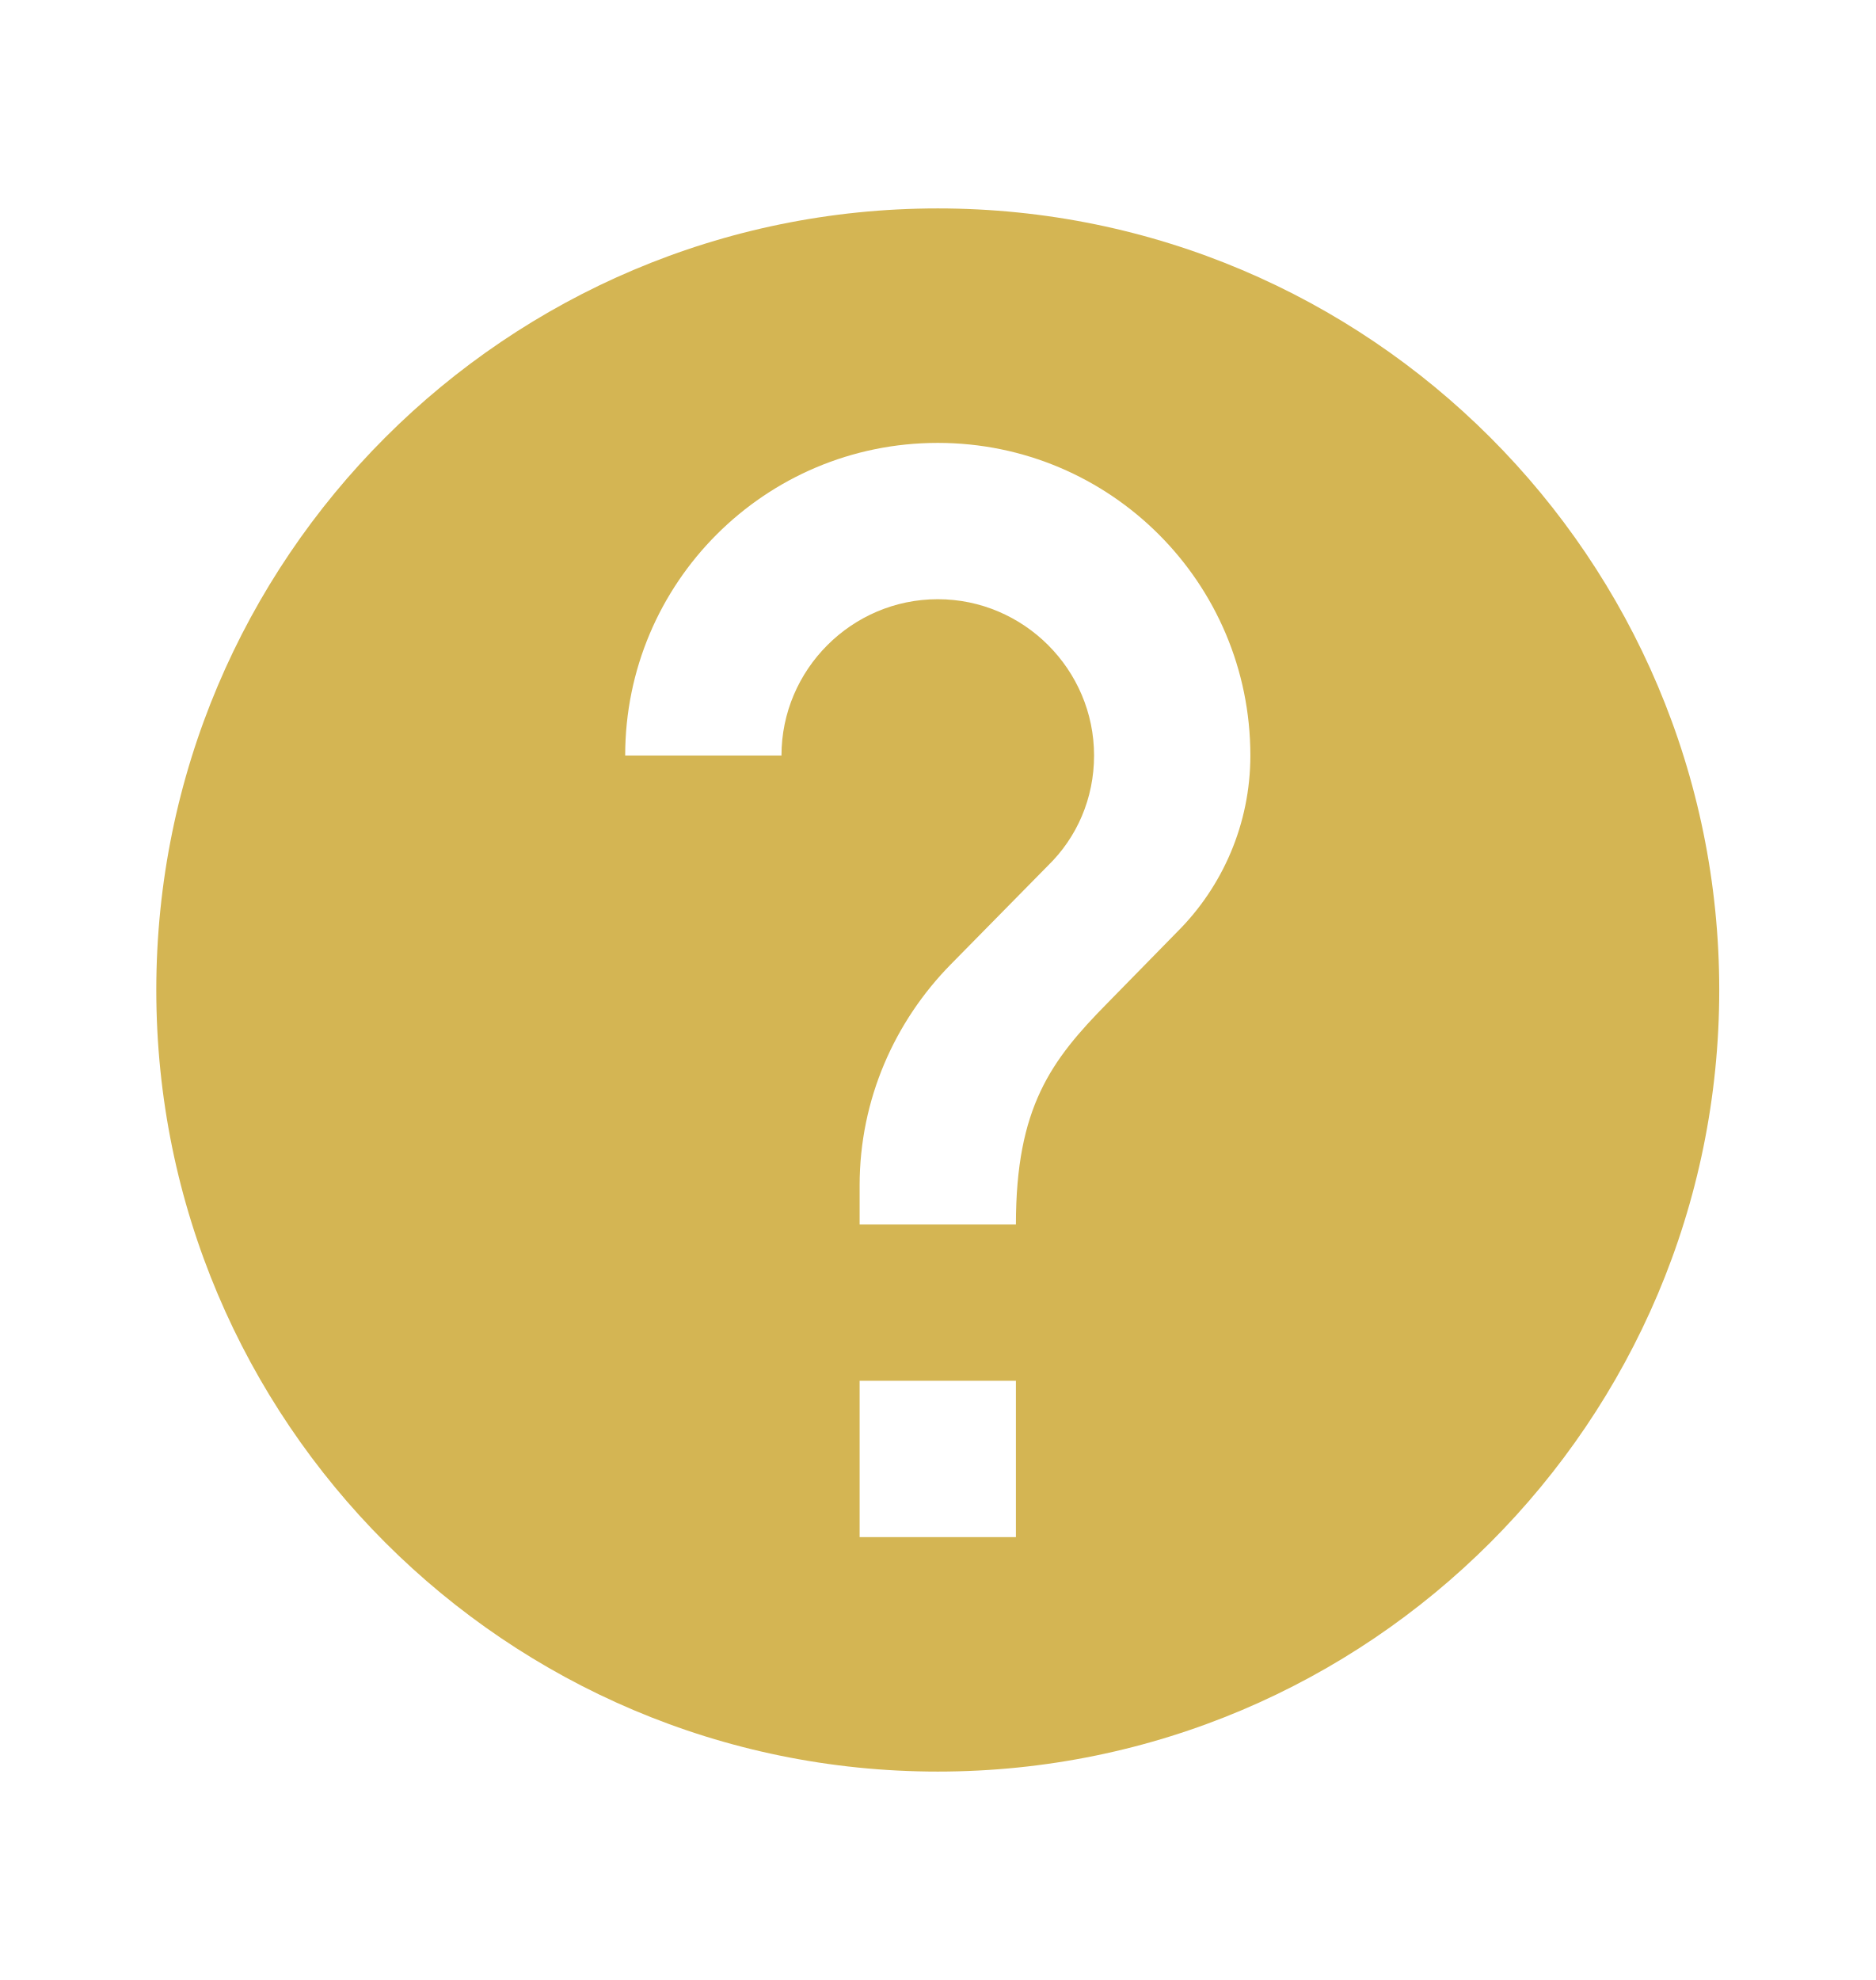
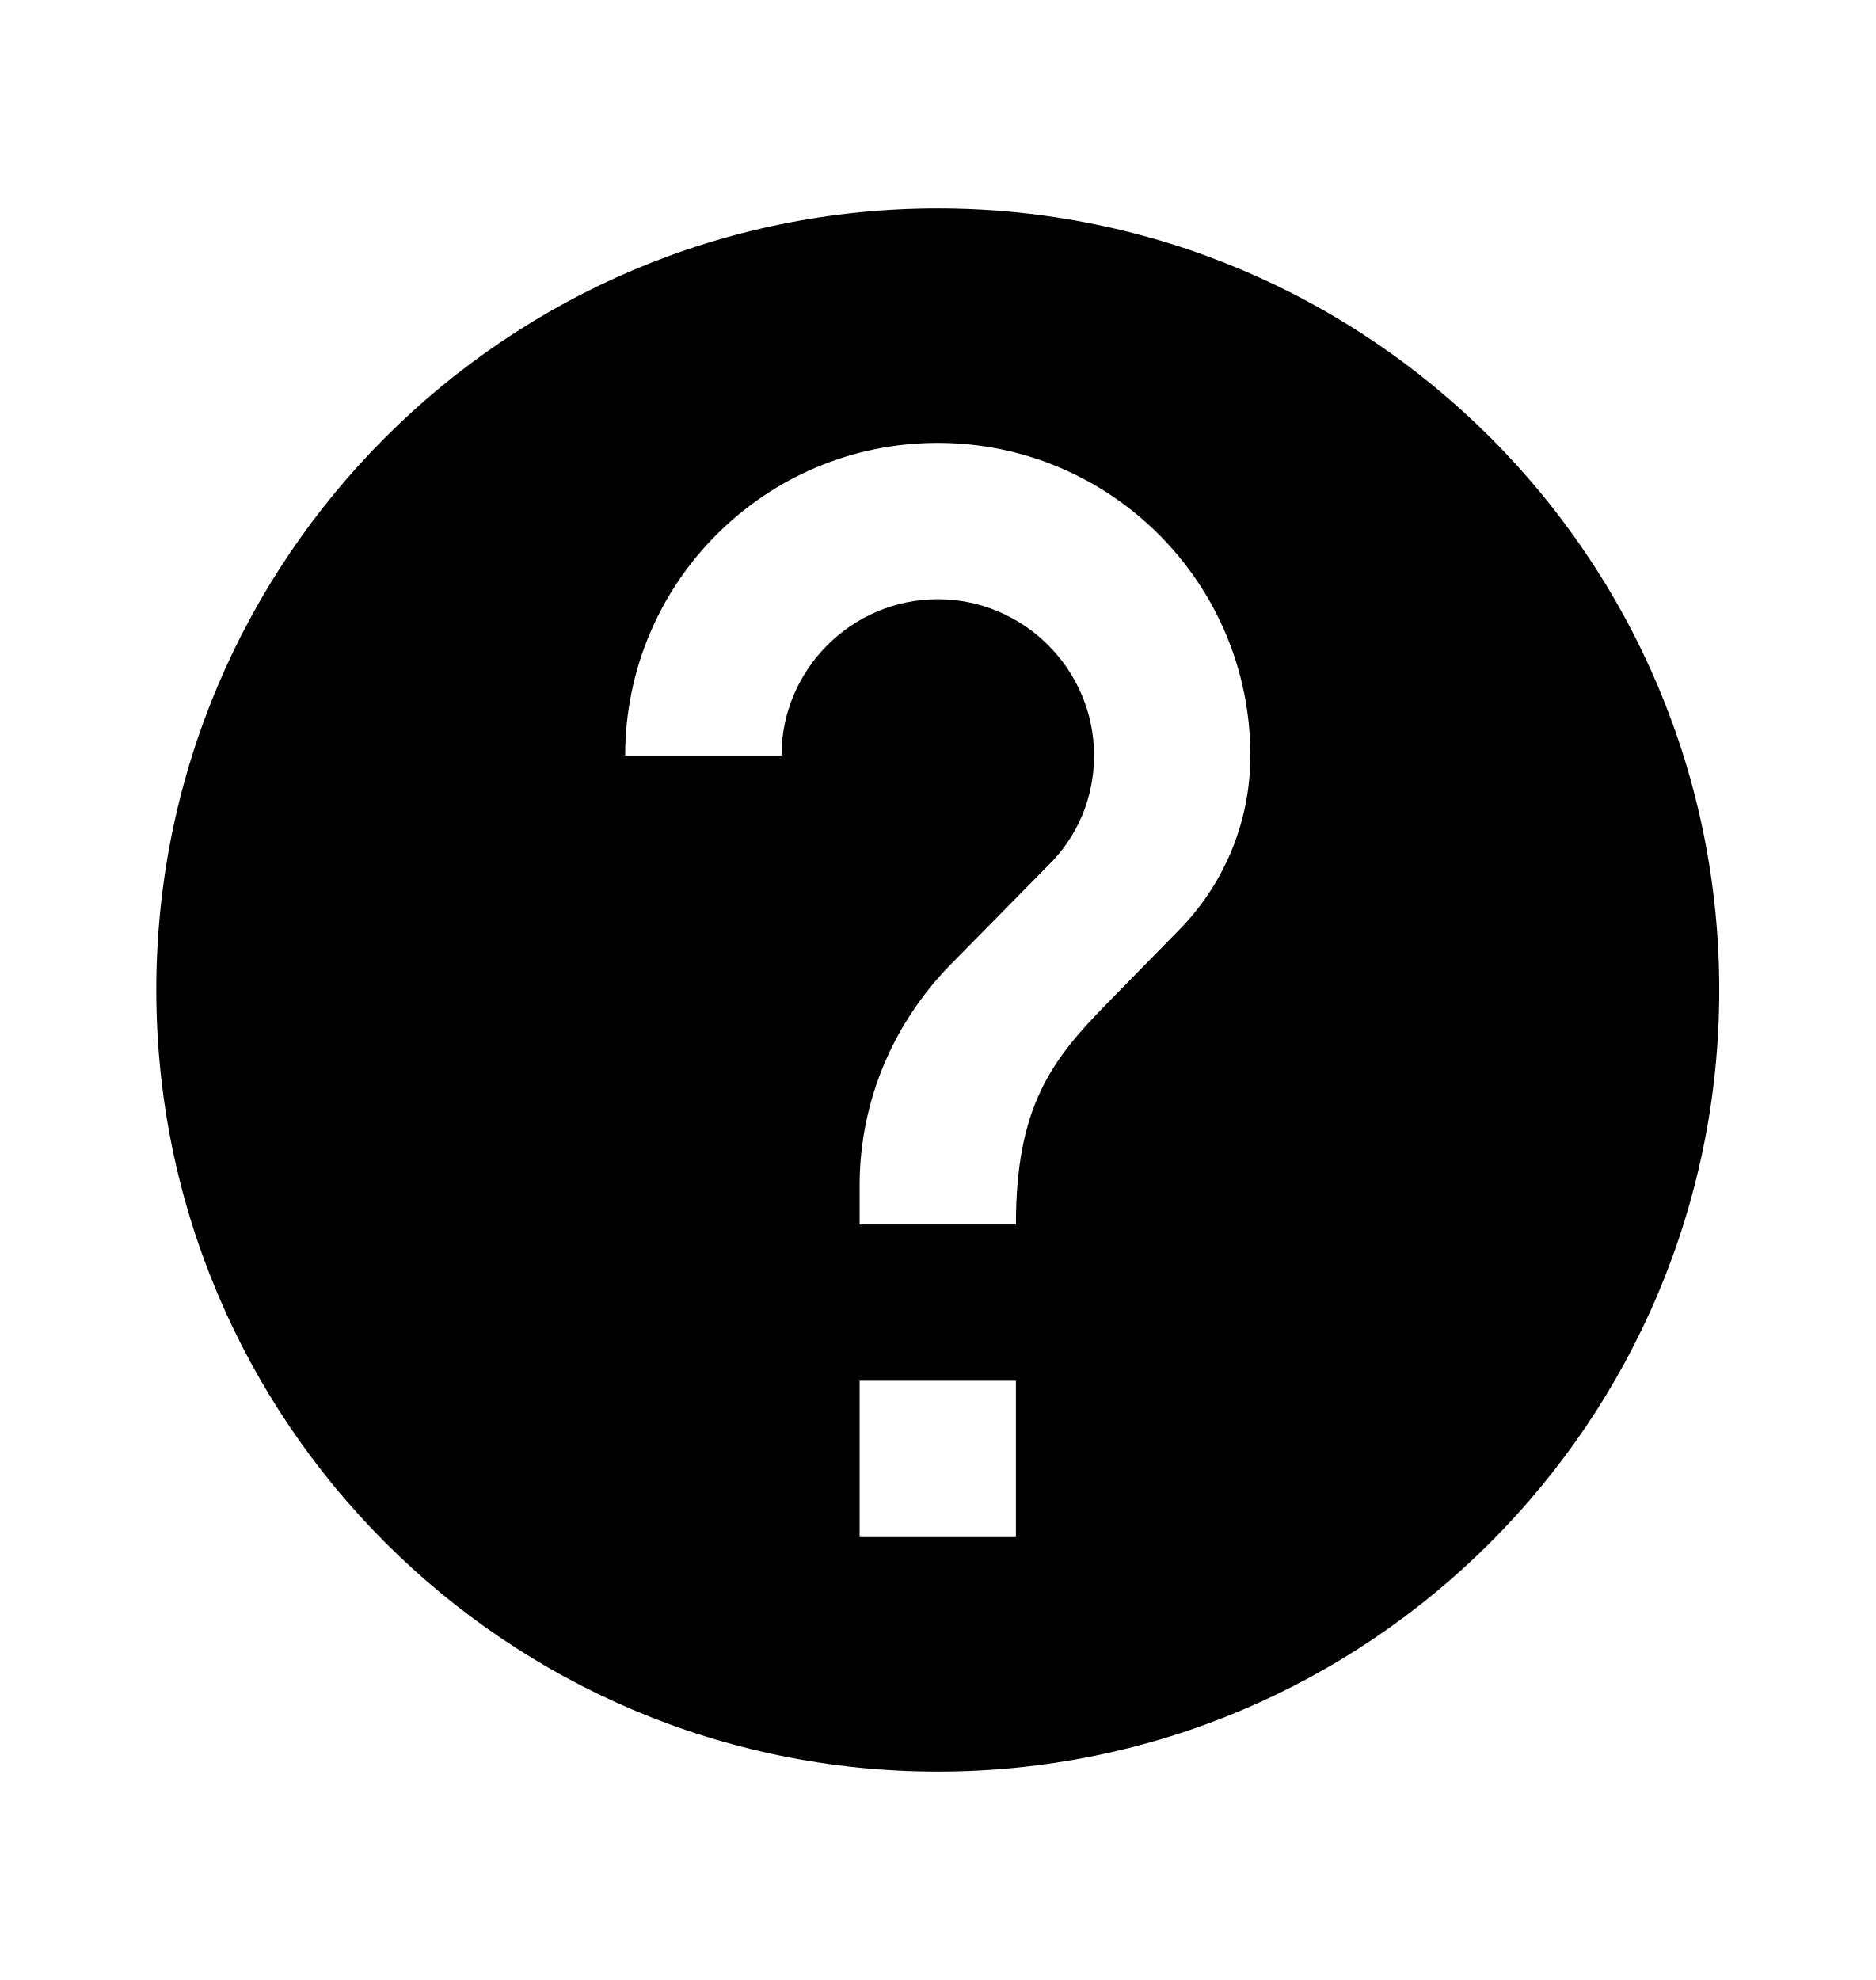
<svg xmlns="http://www.w3.org/2000/svg" width="18" height="19" viewBox="0 0 18 19" fill="none">
-   <path d="M9 2C4.86 2 1.5 5.36 1.5 9.5C1.5 13.64 4.86 17 9 17C13.14 17 16.5 13.64 16.5 9.5C16.5 5.36 13.14 2 9 2ZM9.75 14.75H8.25V13.25H9.75V14.75ZM11.302 8.938L10.627 9.627C10.087 10.175 9.75 10.625 9.75 11.75H8.25V11.375C8.25 10.55 8.587 9.8 9.127 9.252L10.057 8.307C10.335 8.037 10.5 7.662 10.5 7.25C10.5 6.425 9.825 5.75 9 5.75C8.175 5.75 7.5 6.425 7.5 7.25H6C6 5.593 7.342 4.25 9 4.25C10.657 4.25 12 5.593 12 7.25C12 7.91 11.73 8.51 11.302 8.938Z" fill="#D4B553" />
+   <path d="M9 2C4.86 2 1.5 5.36 1.5 9.5C1.5 13.64 4.86 17 9 17C13.14 17 16.5 13.64 16.5 9.5C16.5 5.36 13.14 2 9 2ZM9.75 14.75H8.25V13.25H9.75V14.75ZM11.302 8.938L10.627 9.627C10.087 10.175 9.75 10.625 9.75 11.75H8.25V11.375C8.25 10.55 8.587 9.8 9.127 9.252L10.057 8.307C10.335 8.037 10.5 7.662 10.5 7.25C10.5 6.425 9.825 5.75 9 5.75C8.175 5.75 7.5 6.425 7.5 7.25H6C6 5.593 7.342 4.25 9 4.25C10.657 4.25 12 5.593 12 7.25C12 7.91 11.73 8.51 11.302 8.938Z" fill="currentColor" />
</svg>
